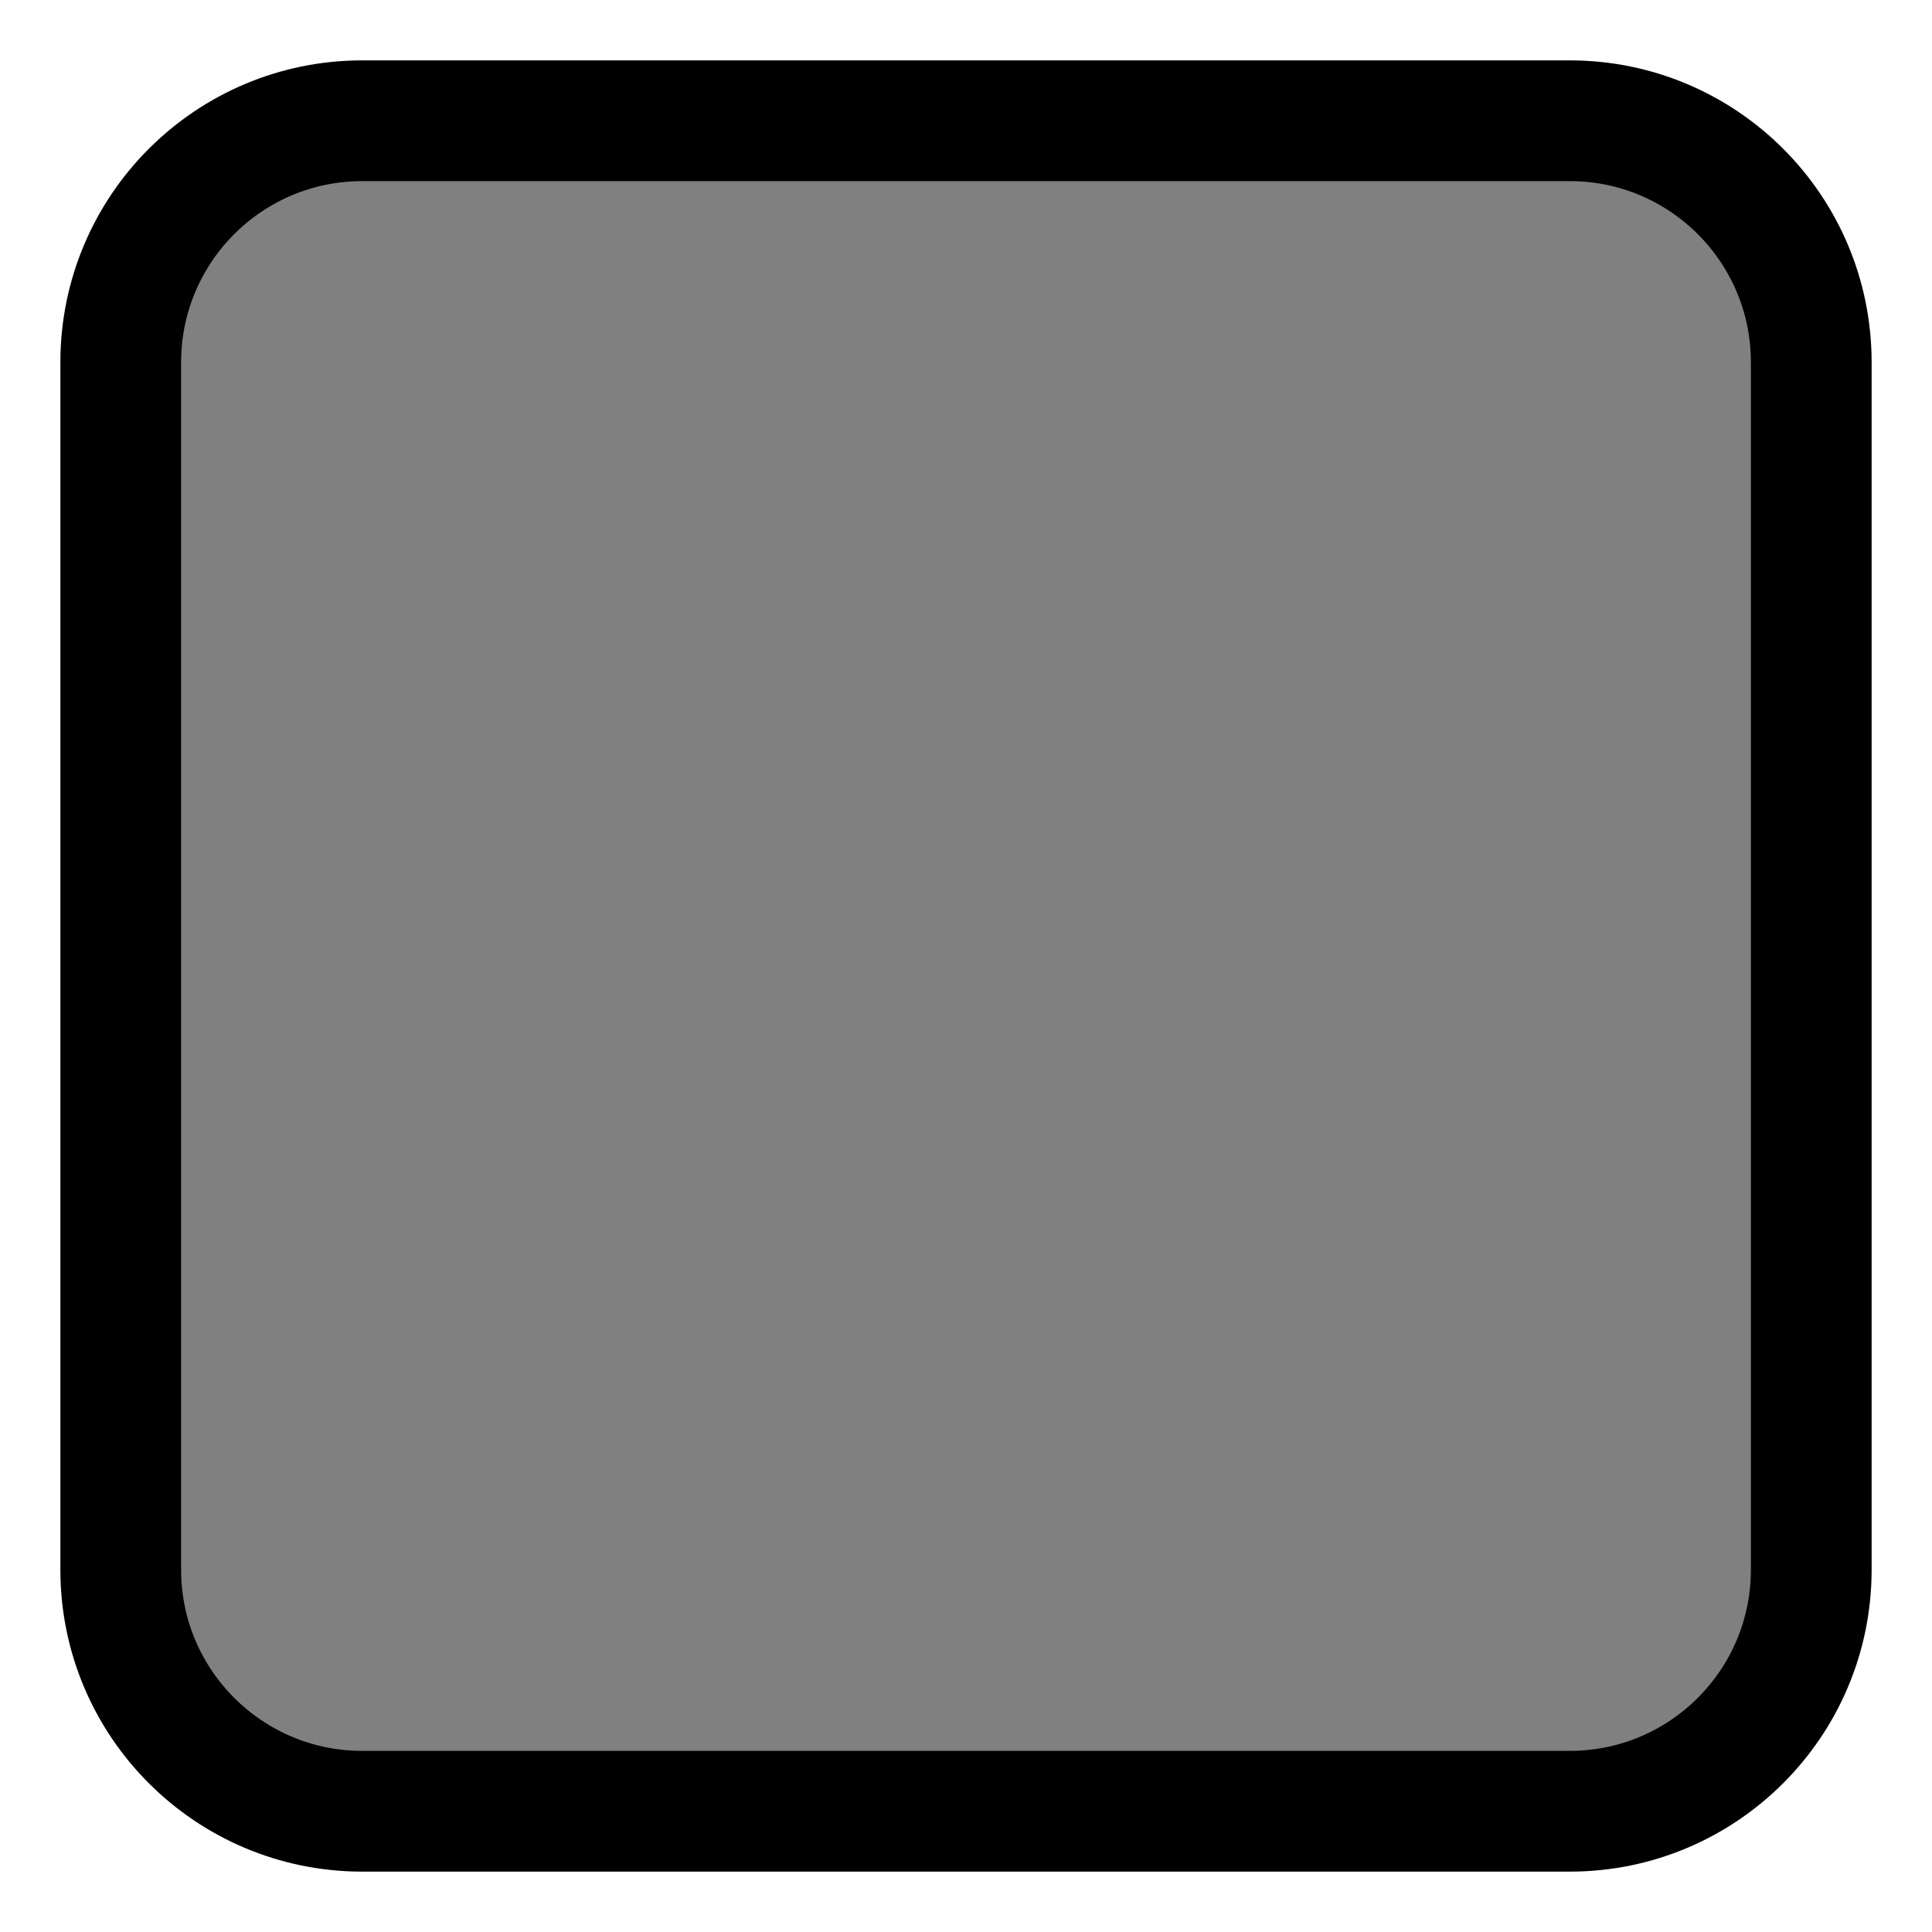
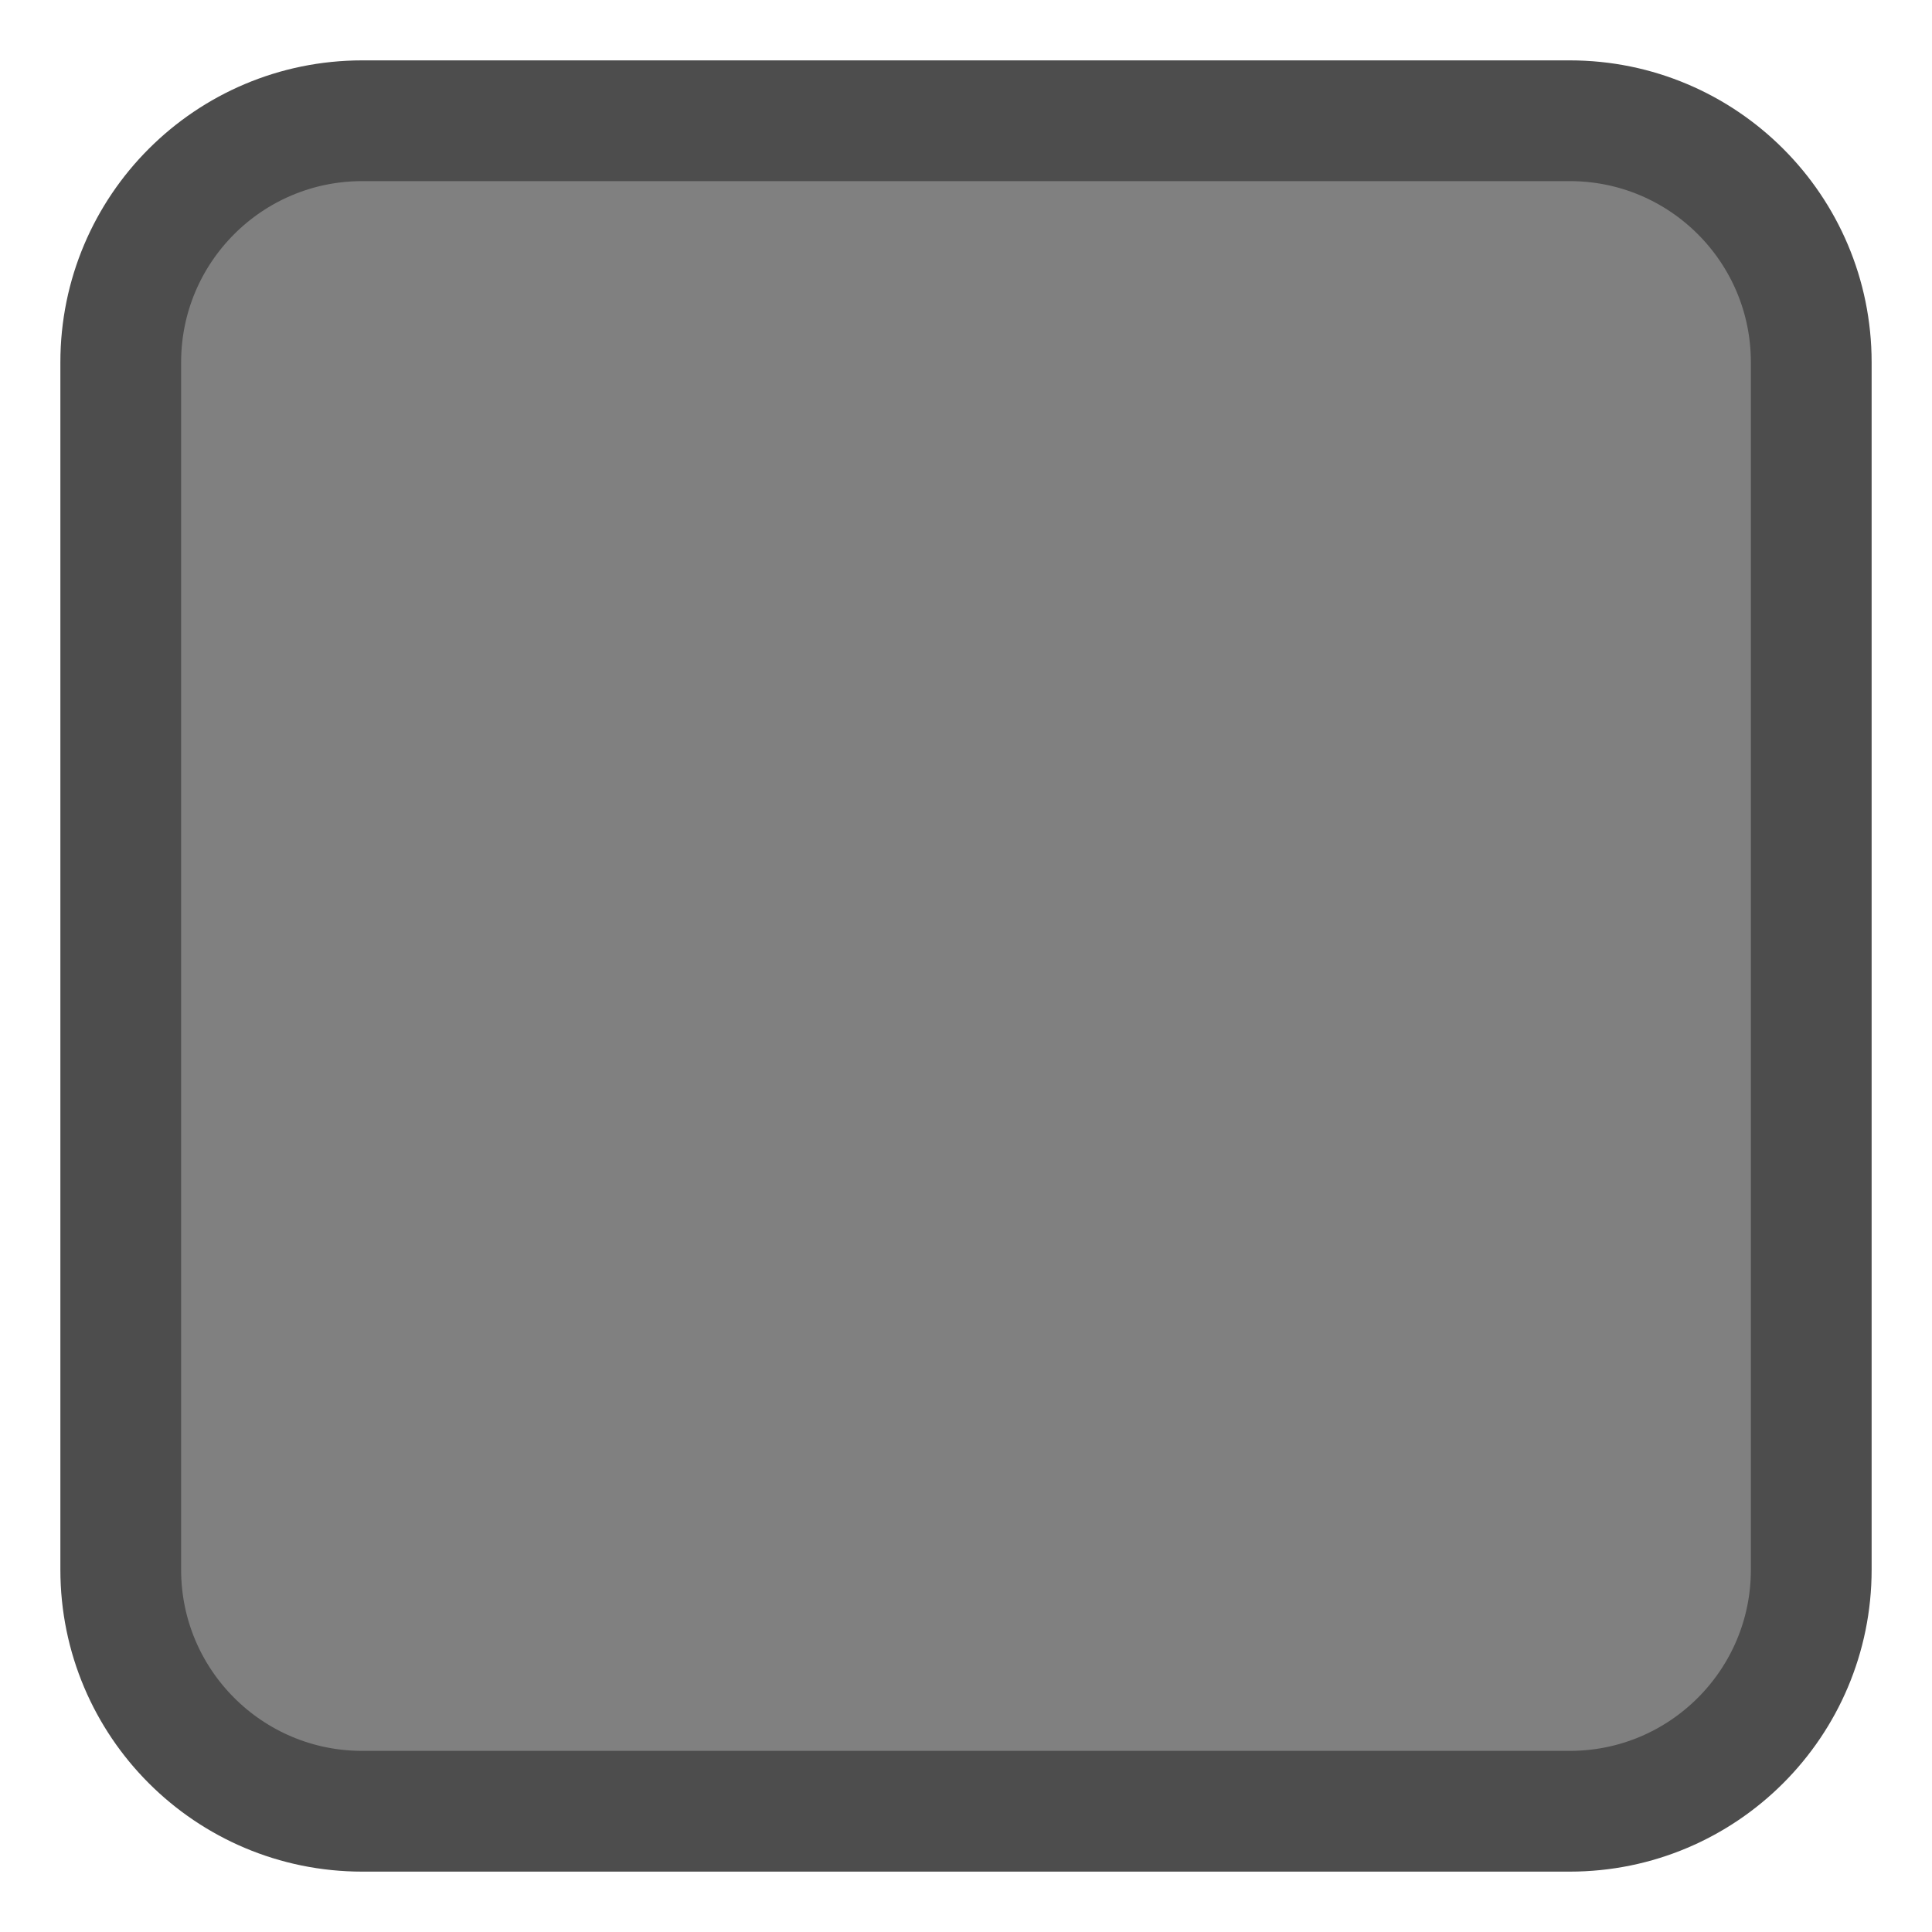
<svg xmlns="http://www.w3.org/2000/svg" width="256" height="256" id="svg2" version="1.1">
  <defs id="defs4" />
  <g id="layer1" transform="translate(0,-796.3622)">
-     <rect style="fill:#808080;stroke:#000000;stroke-width:16;stroke-linecap:round;stroke-linejoin:round;stroke-miterlimit:4;stroke-opacity:1;stroke-dasharray:none;stroke-dashoffset:0;fill-opacity:1" id="rect2987" width="224" height="224" x="16" y="16" transform="translate(0,796.3622)" rx="32" ry="32" />
+     <rect style="fill:#808080;stroke:#4d4d4d;stroke-width:16;stroke-linecap:round;stroke-linejoin:round;stroke-miterlimit:4;stroke-opacity:1;stroke-dasharray:none;stroke-dashoffset:0;fill-opacity:1" id="rect2987" width="224" height="224" x="16" y="16" transform="translate(0,796.3622)" rx="32" ry="32" />
  </g>
</svg>
